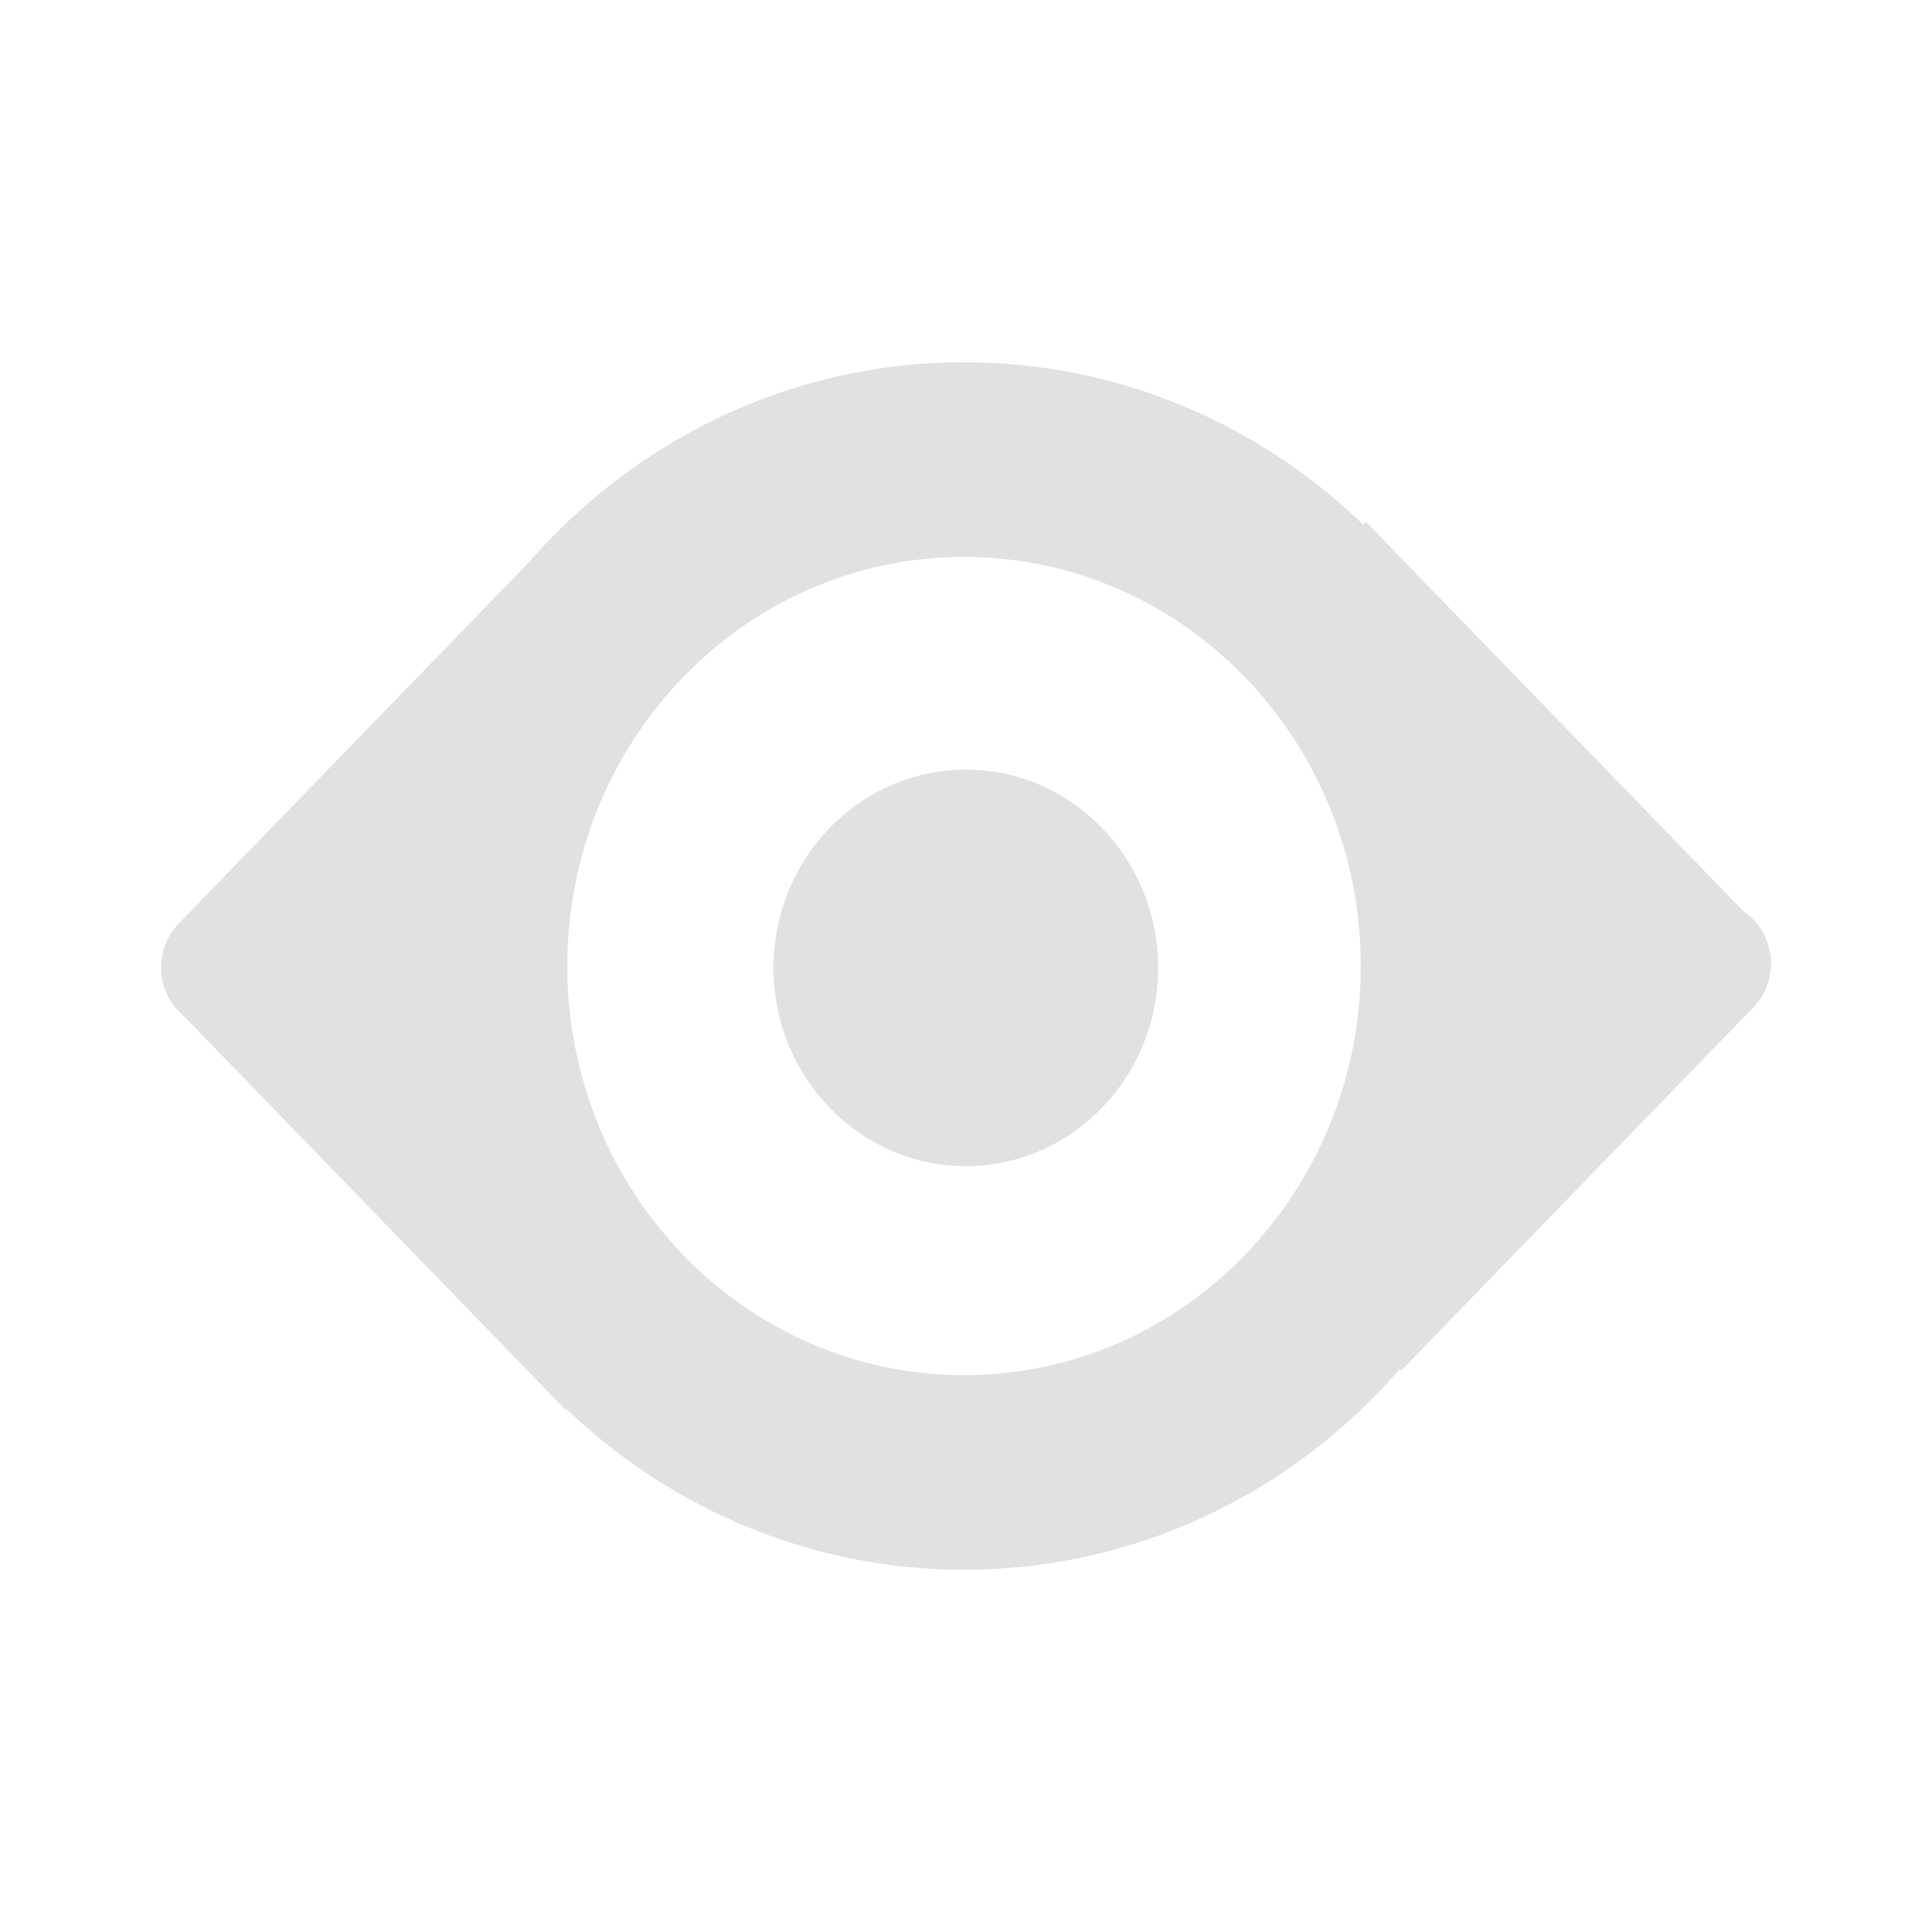
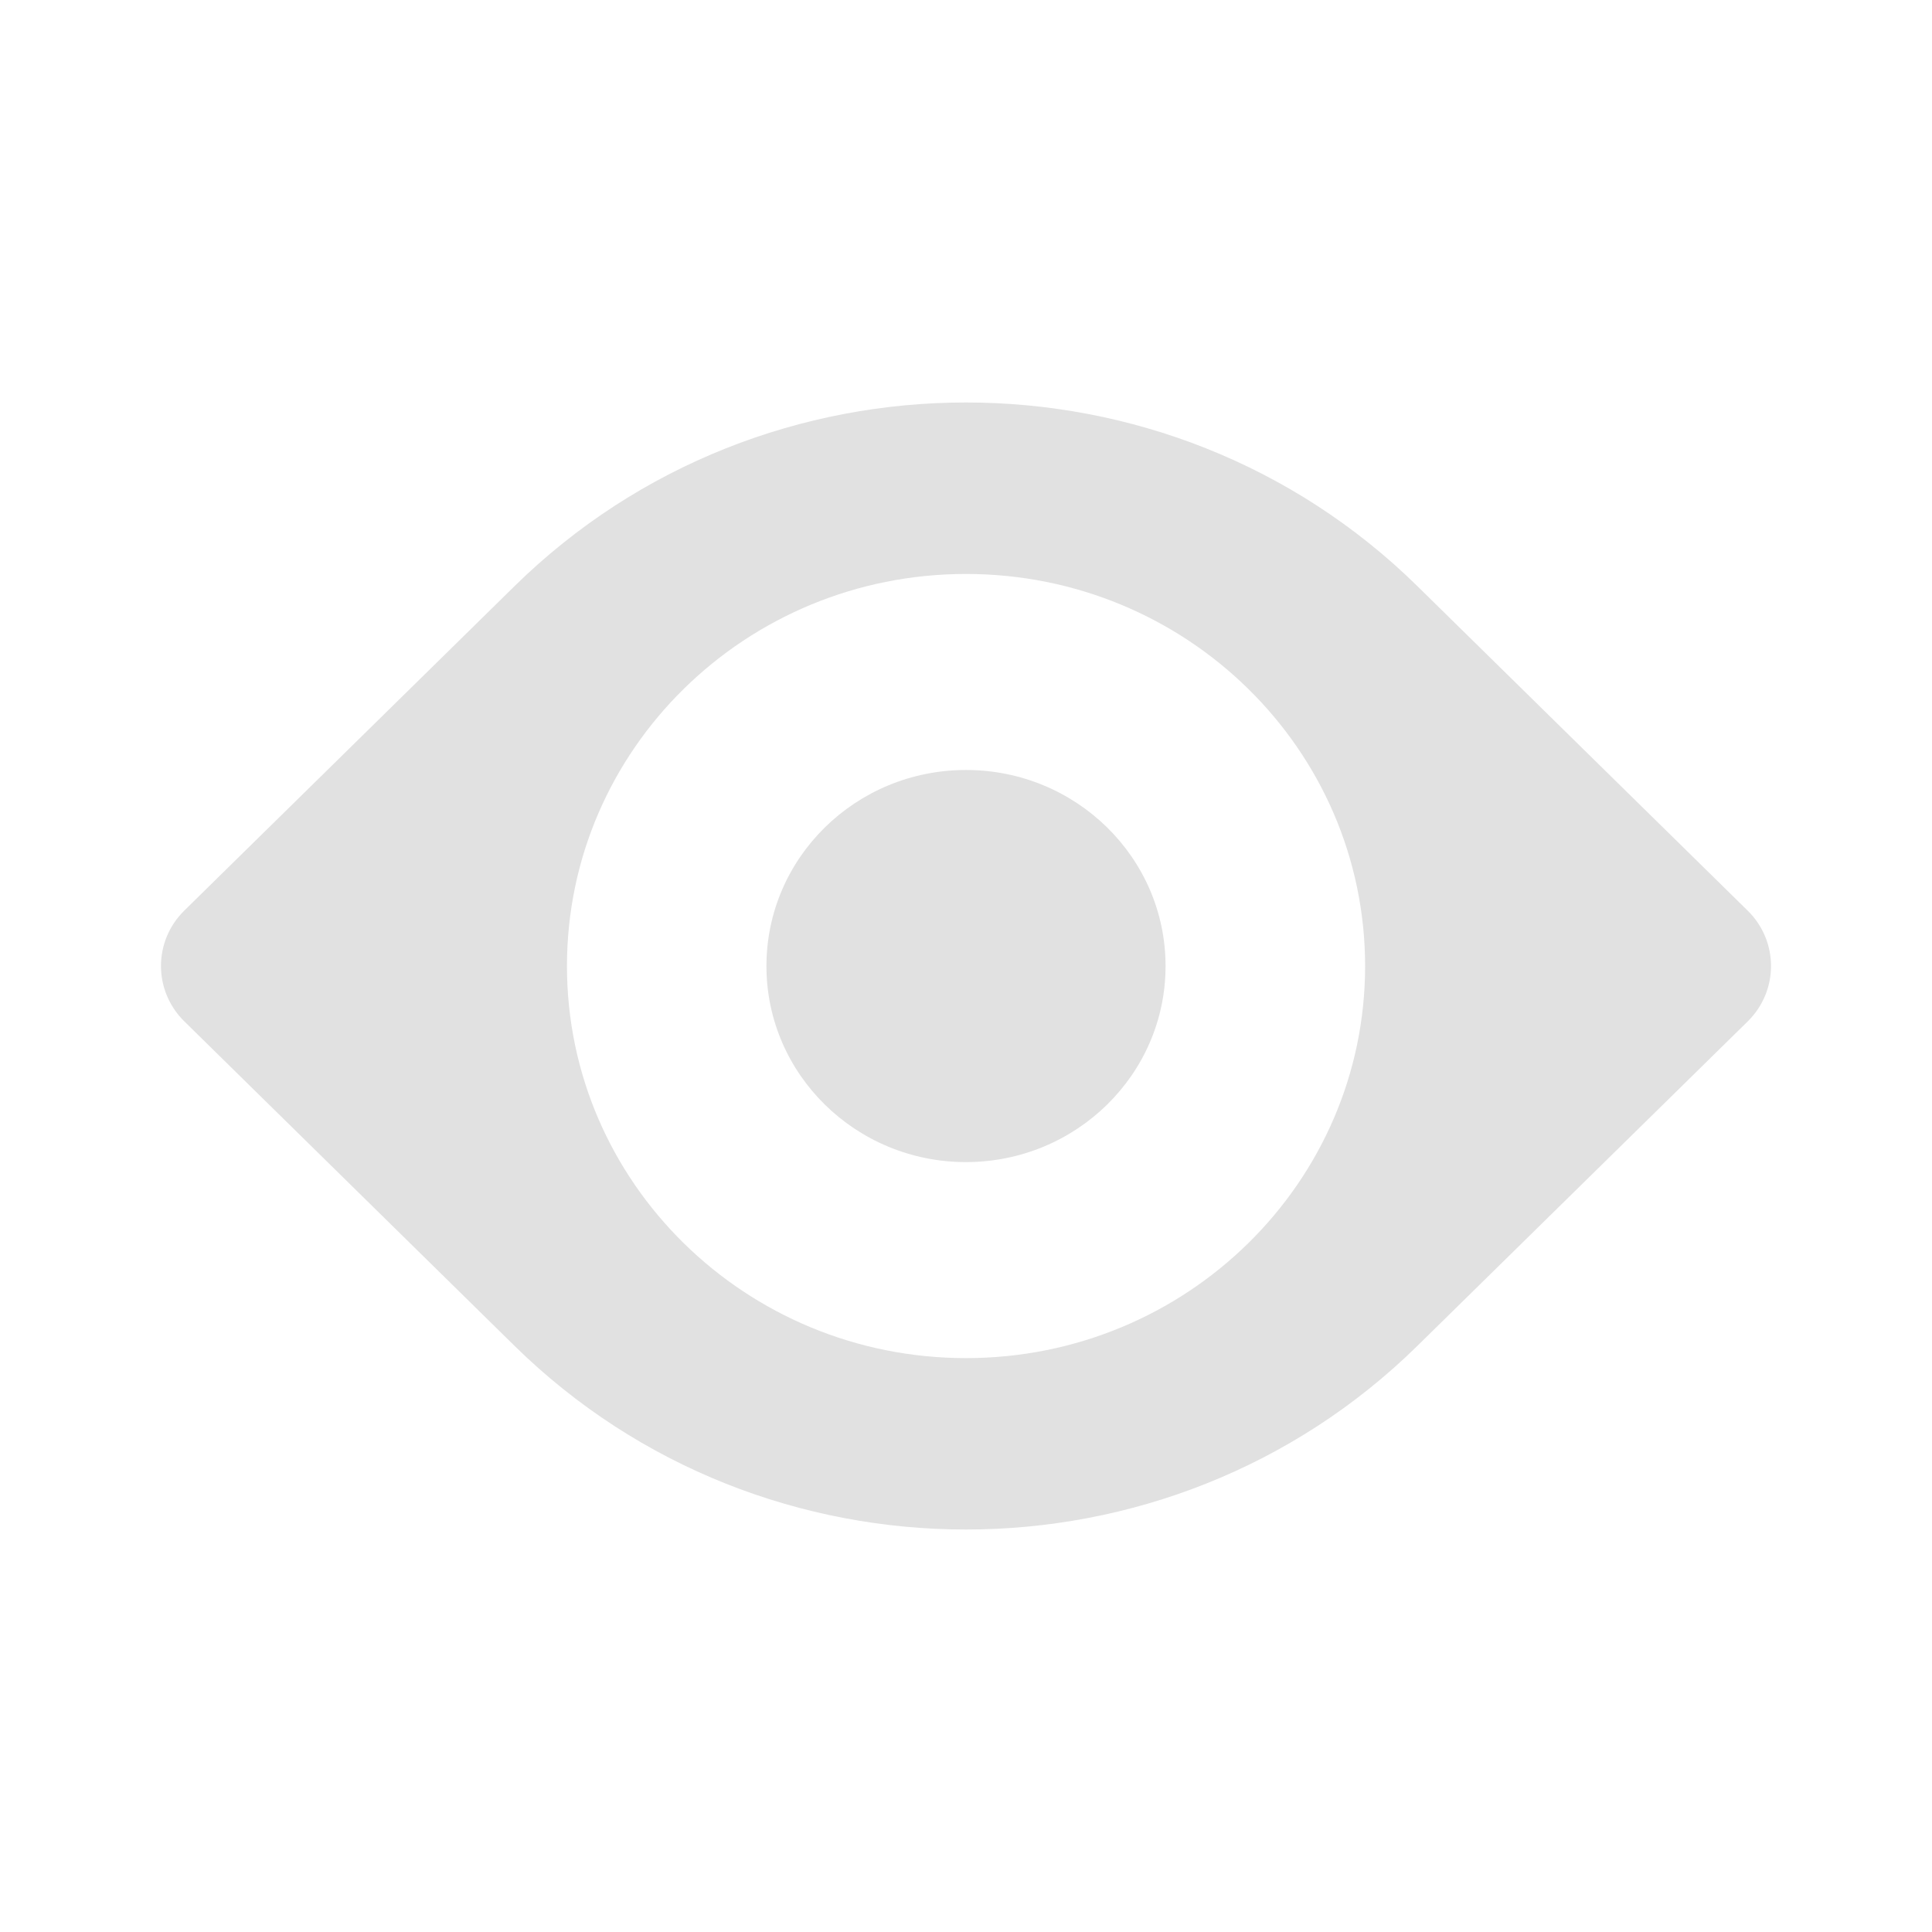
<svg xmlns="http://www.w3.org/2000/svg" width="24" height="24" viewBox="0 0 24 24" fill="none">
-   <path d="M11.997 9.561C13.316 9.561 14.386 10.663 14.386 12.023C14.386 13.383 13.316 14.486 11.997 14.486C10.679 14.485 9.61 13.383 9.609 12.023C9.609 10.663 10.679 9.561 11.997 9.561Z" fill="#E1E1E1" />
-   <path fill-rule="evenodd" clip-rule="evenodd" d="M11.975 4.5C13.894 4.5 15.638 5.267 16.937 6.518L16.969 6.484L21.665 11.327C21.768 11.398 21.853 11.494 21.911 11.606C21.97 11.719 22 11.845 22 11.972C22 12.172 21.924 12.353 21.803 12.491L17.409 17.023L17.392 17.005C16.061 18.536 14.127 19.5 11.975 19.5C10.142 19.502 8.376 18.787 7.033 17.5L7.023 17.51L2.283 12.622C2.195 12.55 2.123 12.458 2.075 12.354C2.026 12.25 2 12.136 2 12.021C2.001 11.833 2.067 11.652 2.188 11.511L2.185 11.508L6.555 7.001C7.887 5.466 9.821 4.5 11.975 4.5ZM11.975 6.918C9.254 6.919 7.047 9.194 7.047 12.001C7.048 14.807 9.254 17.082 11.975 17.083C14.697 17.083 16.904 14.807 16.904 12.001C16.904 9.194 14.697 6.918 11.975 6.918Z" fill="#E1E1E1" />
+   <path d="M12 9.565C13.369 9.565 14.479 10.656 14.479 12.001C14.479 13.345 13.369 14.435 12 14.436C10.631 14.436 9.521 13.345 9.521 12.001C9.521 10.655 10.631 9.565 12 9.565Z" fill="#E1E1E1" />
+   <path fill-rule="evenodd" clip-rule="evenodd" d="M6.391 7.282C9.489 4.239 14.511 4.239 17.608 7.282L21.71 11.312C22.097 11.692 22.097 12.309 21.71 12.689L17.608 16.718C14.511 19.761 9.488 19.761 6.391 16.718L2.29 12.688C1.903 12.308 1.903 11.691 2.29 11.311L6.391 7.282ZM12 7.13C9.262 7.13 7.043 9.311 7.043 12.001C7.043 14.69 9.262 16.871 12 16.871C14.738 16.871 16.957 14.69 16.958 12.001C16.957 9.311 14.738 7.13 12 7.13Z" fill="#E1E1E1" />
</svg>
